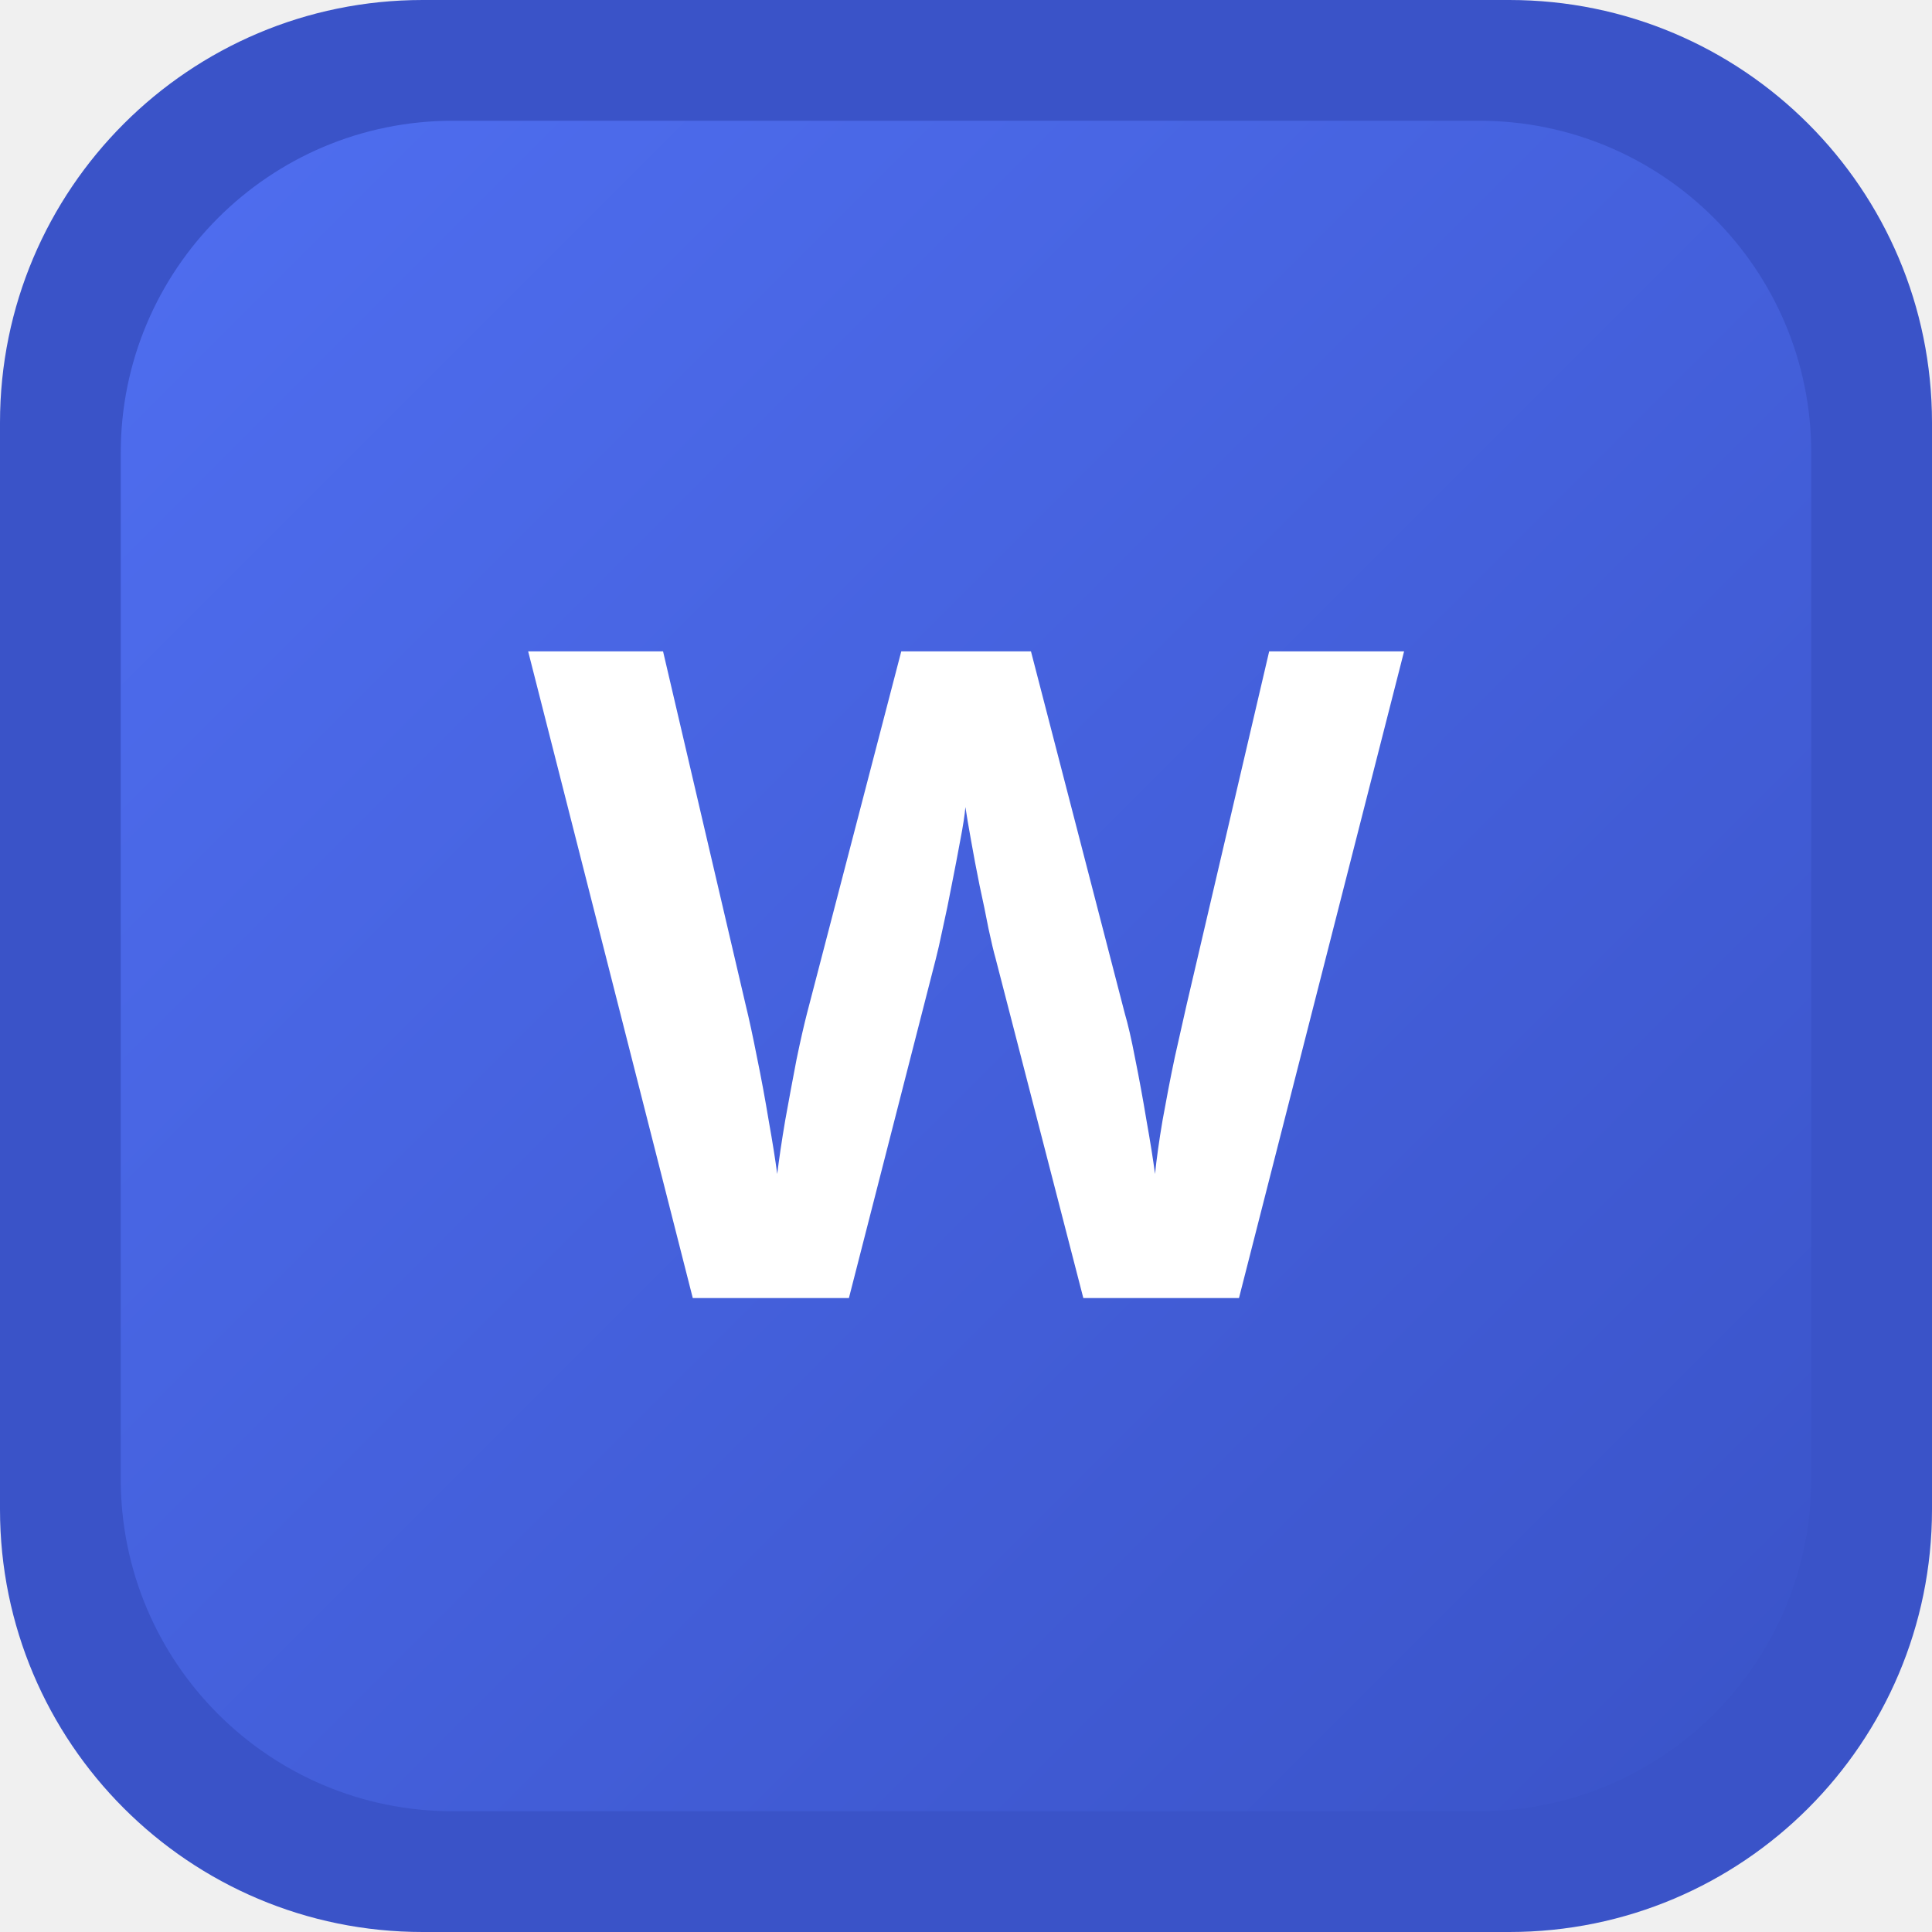
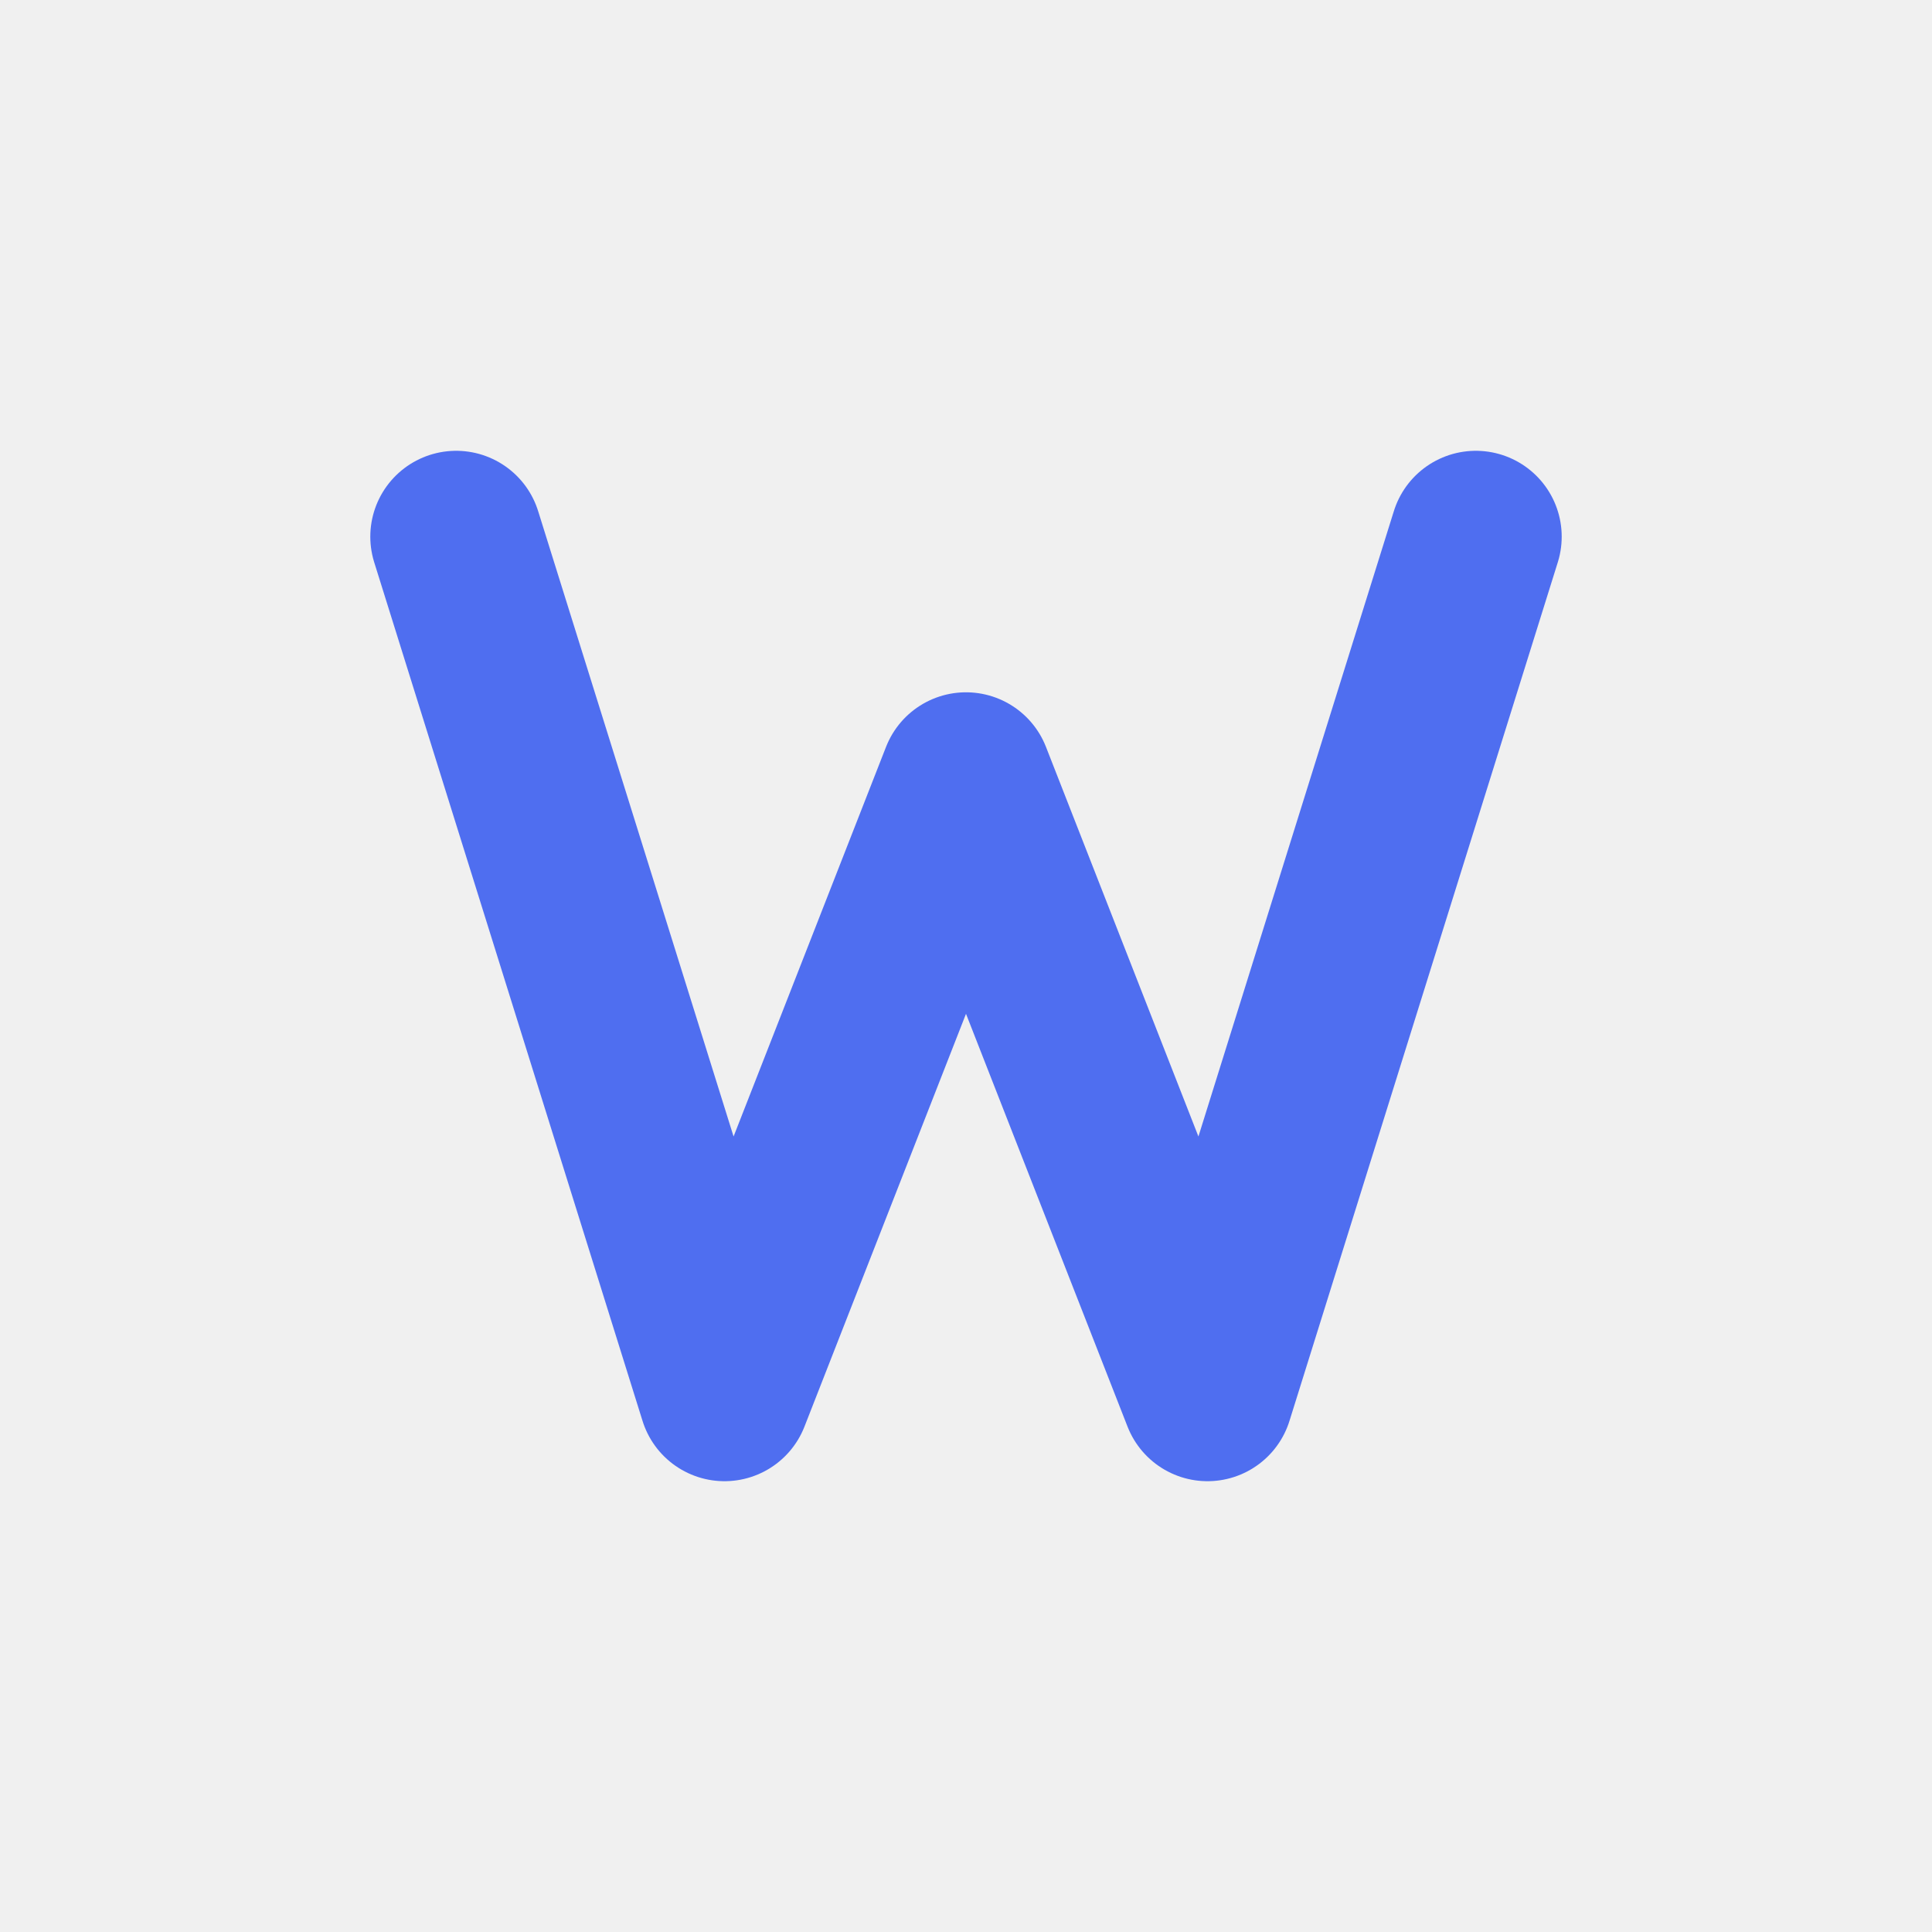
- <svg xmlns="http://www.w3.org/2000/svg" viewBox="0 0 64 64">
-   <rect width="64" height="64" rx="14" fill="#3a53c8" />
-   <rect x="4" y="4" width="56" height="56" rx="11" fill="url(#g)" />
-   <defs>
-     <linearGradient id="g" x1="0" y1="0" x2="1" y2="1">
-       <stop offset="0" stop-color="#4f6ef0" />
-       <stop offset="1" stop-color="#3a53c8" />
-     </linearGradient>
-   </defs>
-   <text x="32" y="43" font-family="PingFang SC, sans-serif" font-size="30" font-weight="800" fill="#fff" text-anchor="middle">W</text>
+ <svg xmlns="http://www.w3.org/2000/svg" viewBox="0 0 36 36" fill="none">
+   <path d="M8.5 10L13.5 26L18 14.5L22.5 26L27.5 10" stroke="#4f6ef0" stroke-width="3.2" stroke-linecap="round" stroke-linejoin="round" />
</svg>
